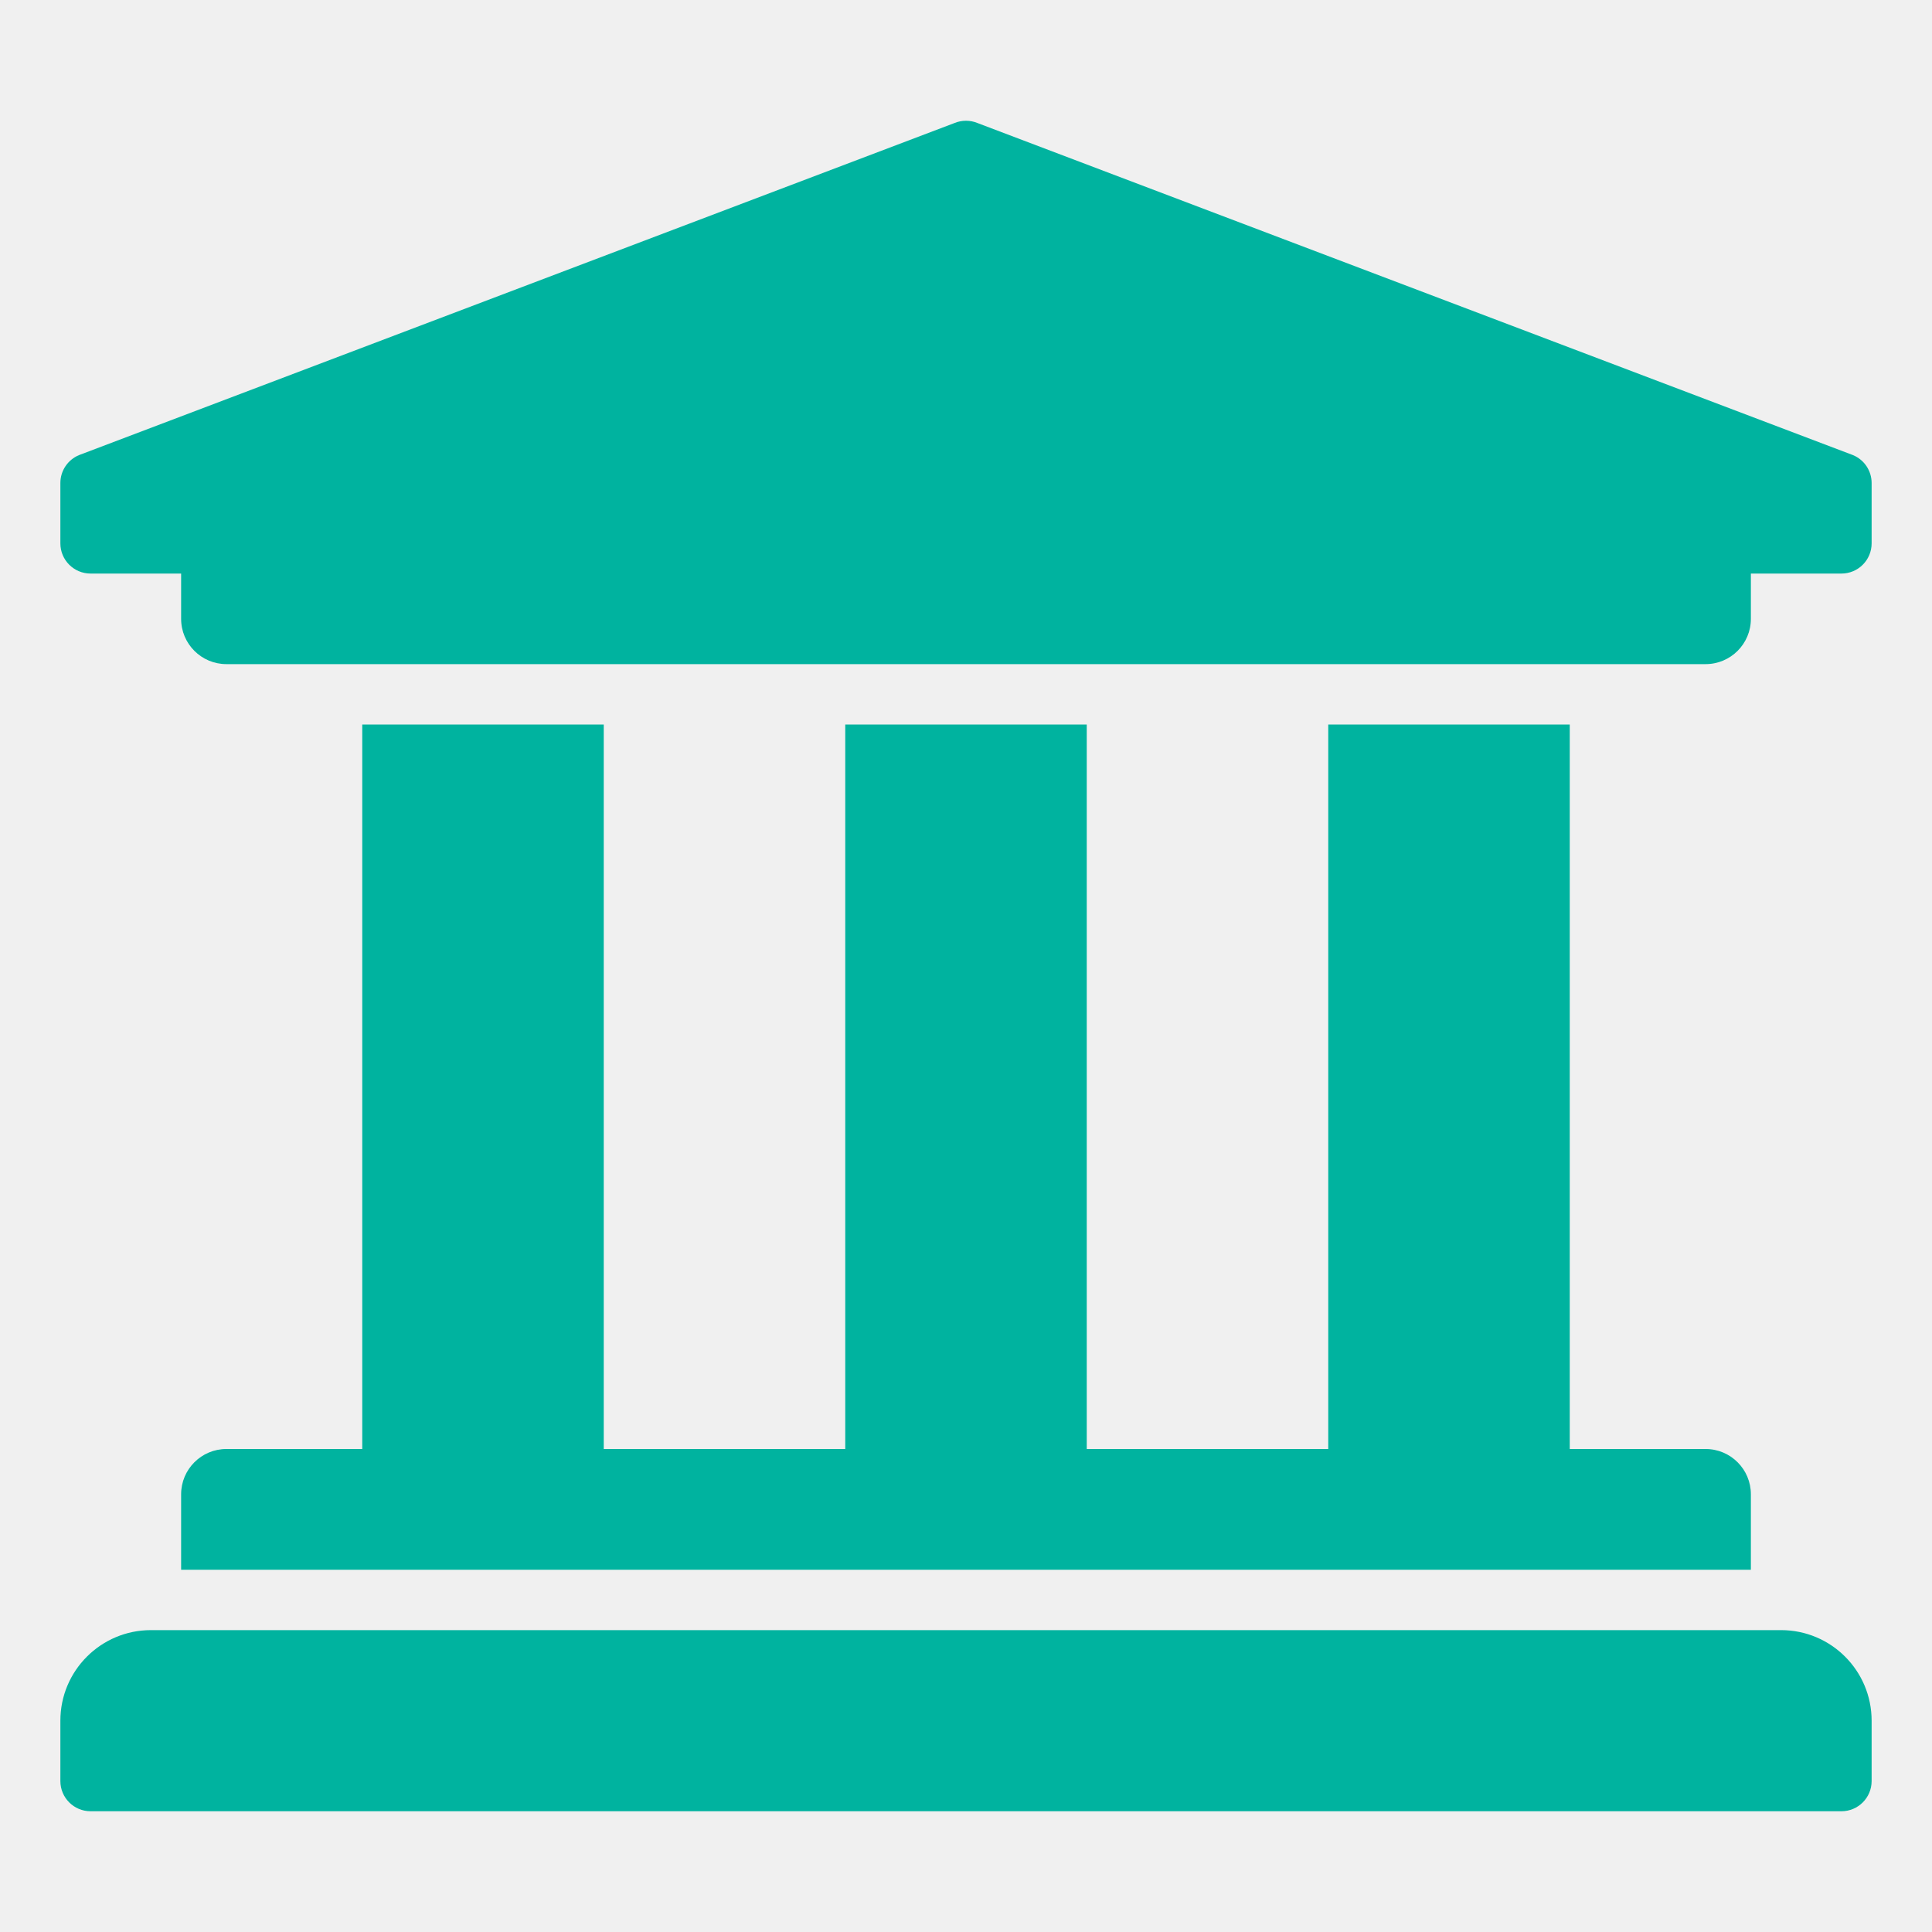
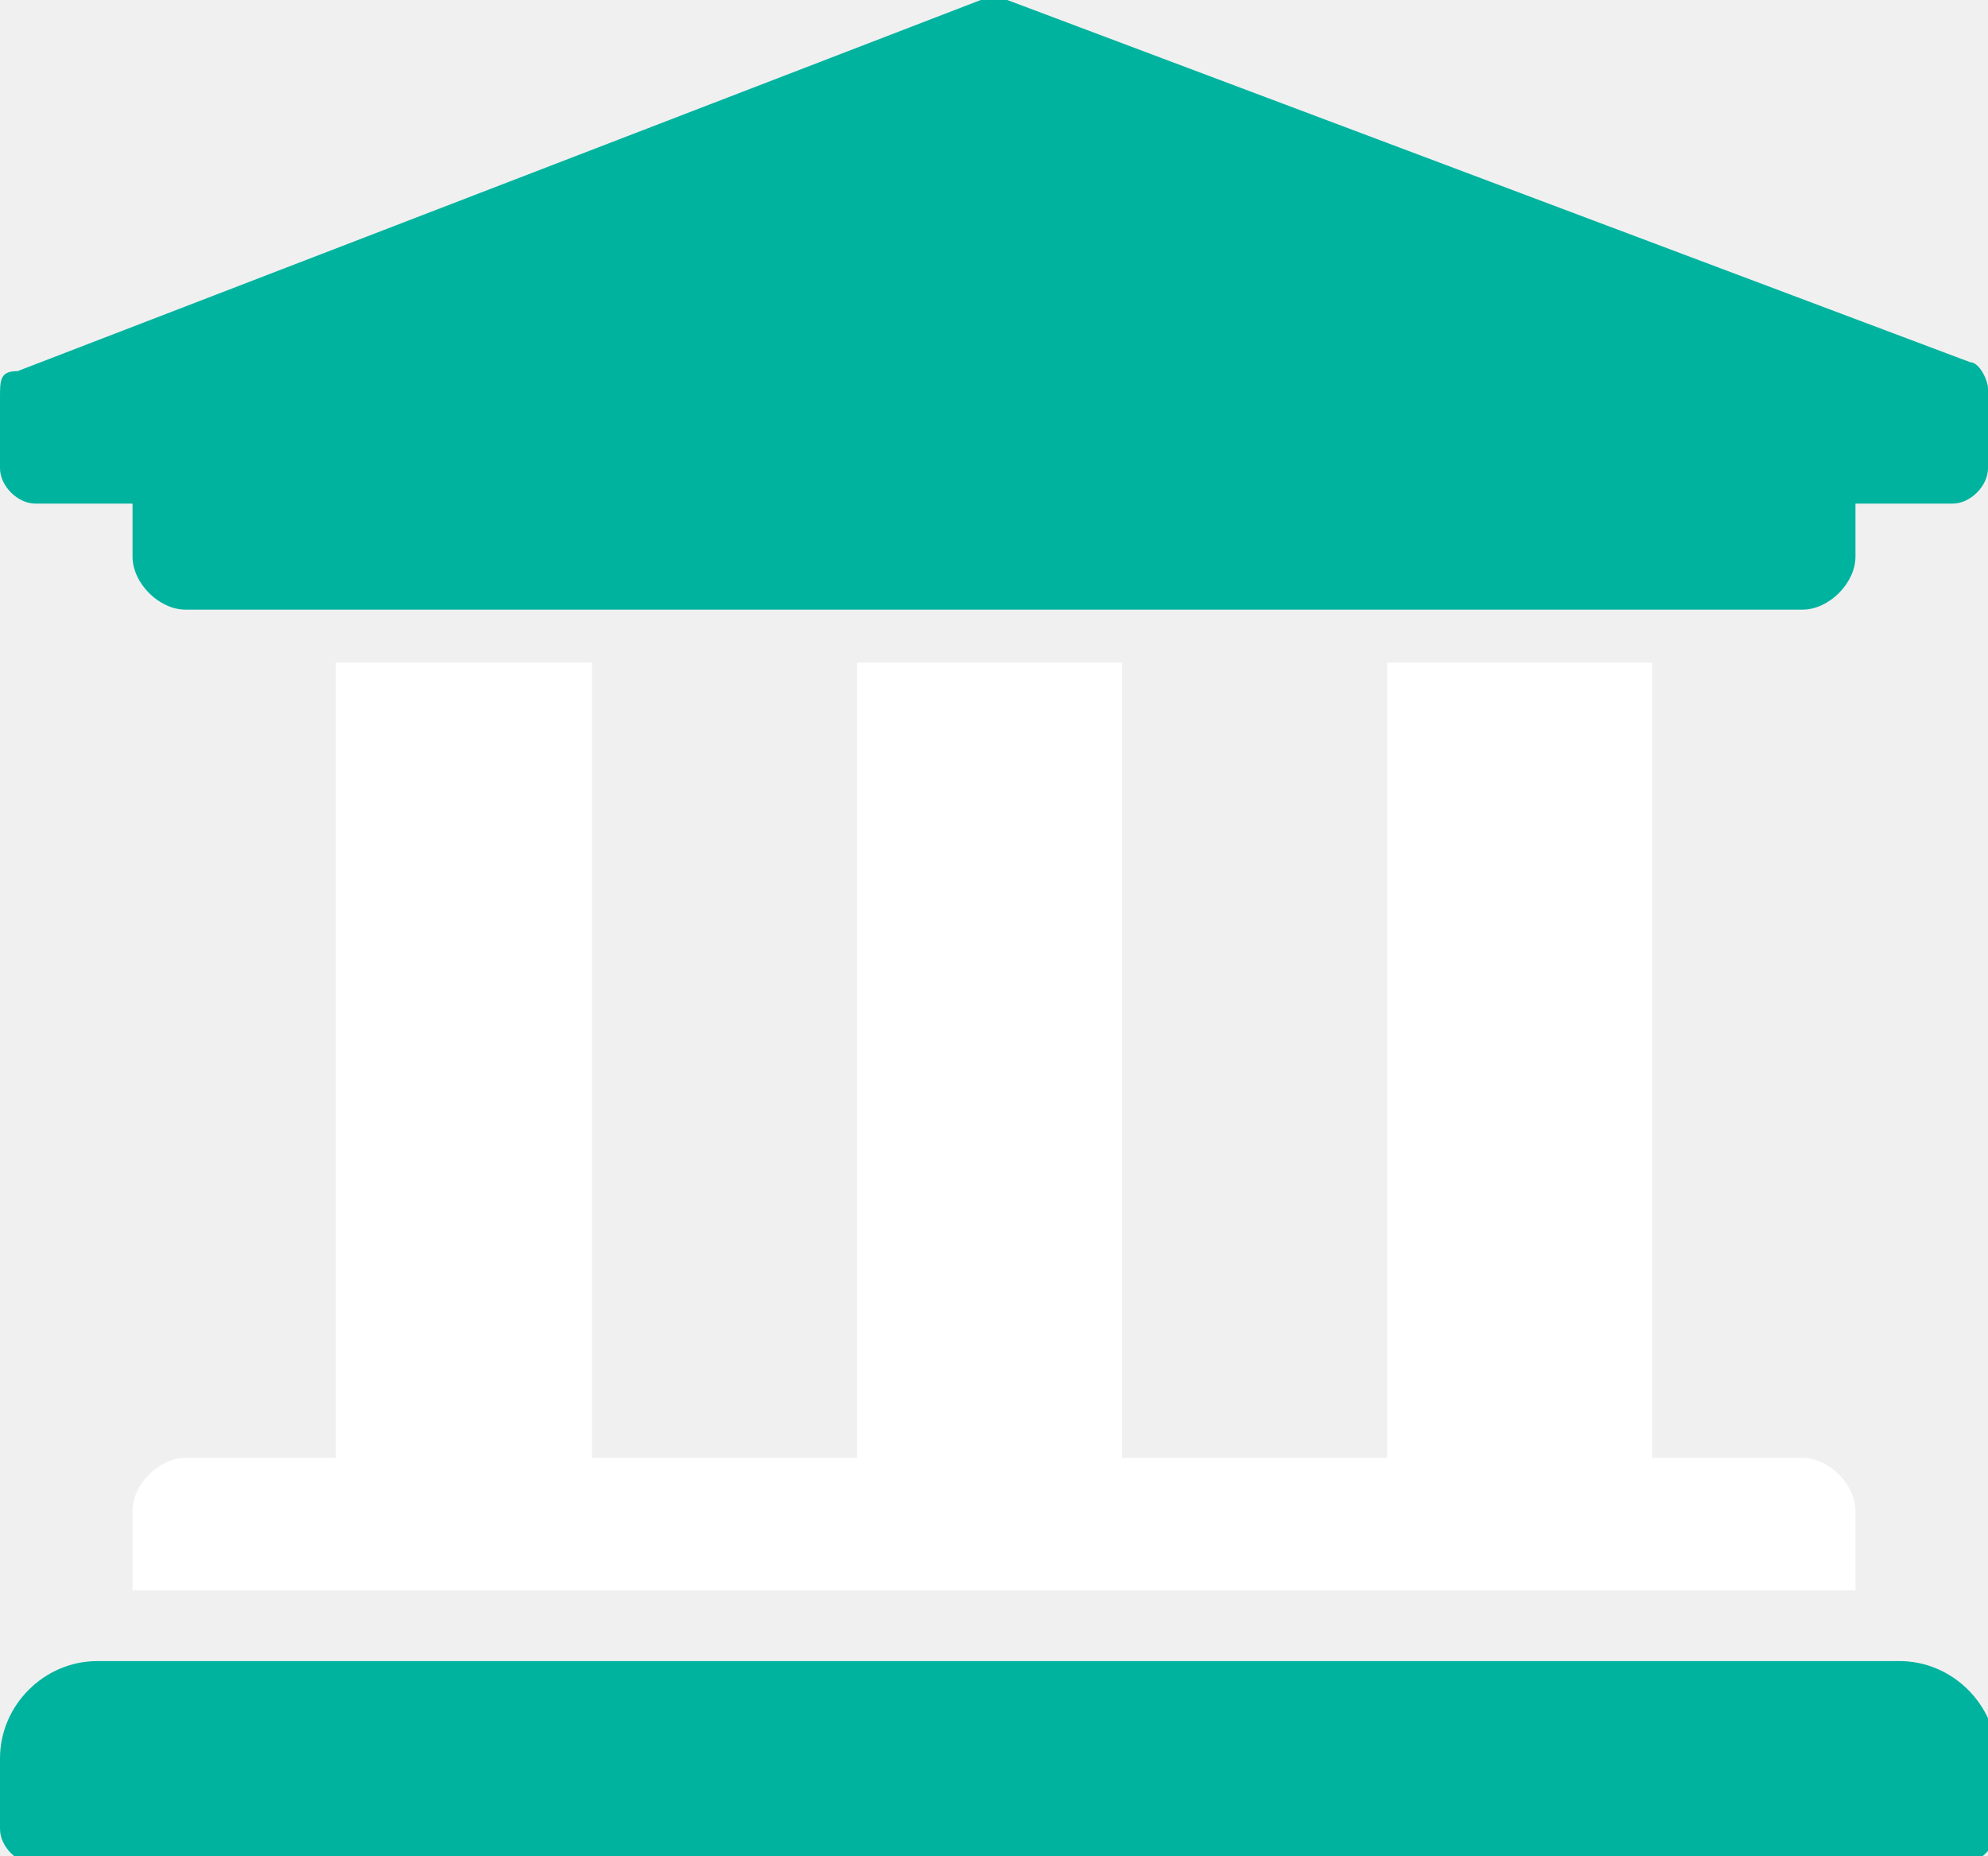
- <svg xmlns="http://www.w3.org/2000/svg" fill="#00B39F" viewBox="0 0 512 512" data-name="Layer 1">
-   <path d="M496 128v16a8 8 0 0 1-8 8h-24v12c0 6.627-5.373 12-12 12H60c-6.627 0-12-5.373-12-12v-12H24a8 8 0 0 1-8-8v-16a8 8 0 0 1 4.941-7.392l232-88a7.996 7.996 0 0 1 6.118 0l232 88A8 8 0 0 1 496 128zm-24 304H40c-13.255 0-24 10.745-24 24v16a8 8 0 0 0 8 8h464a8 8 0 0 0 8-8v-16c0-13.255-10.745-24-24-24zM96 192v192H60c-6.627 0-12 5.373-12 12v20h416v-20c0-6.627-5.373-12-12-12h-36V192h-64v192h-64V192h-64v192h-64V192H96z" />
+ <svg xmlns="http://www.w3.org/2000/svg" id="Layer_1" version="1.1" viewBox="0 0 22.5 21">
+   <defs>
+     <style>.st0 {fill: #00b39f;} .st1 {fill: #fff;}</style>
+   </defs>
+   <path class="st1" d="M3.8,7.5v9h-1.7c-.3,0-.6.3-.6.6v.9h19.5v-.9c0-.3-.3-.6-.6-.6h-1.7V7.5h-3v9h-3V7.5h-3v9h-3V7.5h-3,.1Z" />
+   <path class="st0" d="M21.4,18.8H1.1c-.6,0-1.1.5-1.1,1.1v.8c0,.2.2.4.4.4h21.8c.2,0,.4-.2.4-.4v-.8c0-.6-.5-1.1-1.1-1.1h0Z" />
+   <path class="st0" d="M22.5,4.5v.8c0,.2-.2.4-.4.4h-1.1v.6c0,.3-.3.6-.6.6H2.1c-.3,0-.6-.3-.6-.6v-.6H.4c-.2,0-.4-.2-.4-.4v-.8c0-.2,0-.3.2-.3L11.1,0h.3l10.9,4.1c.1,0,.2.2.2.3h0Z" />
</svg>
